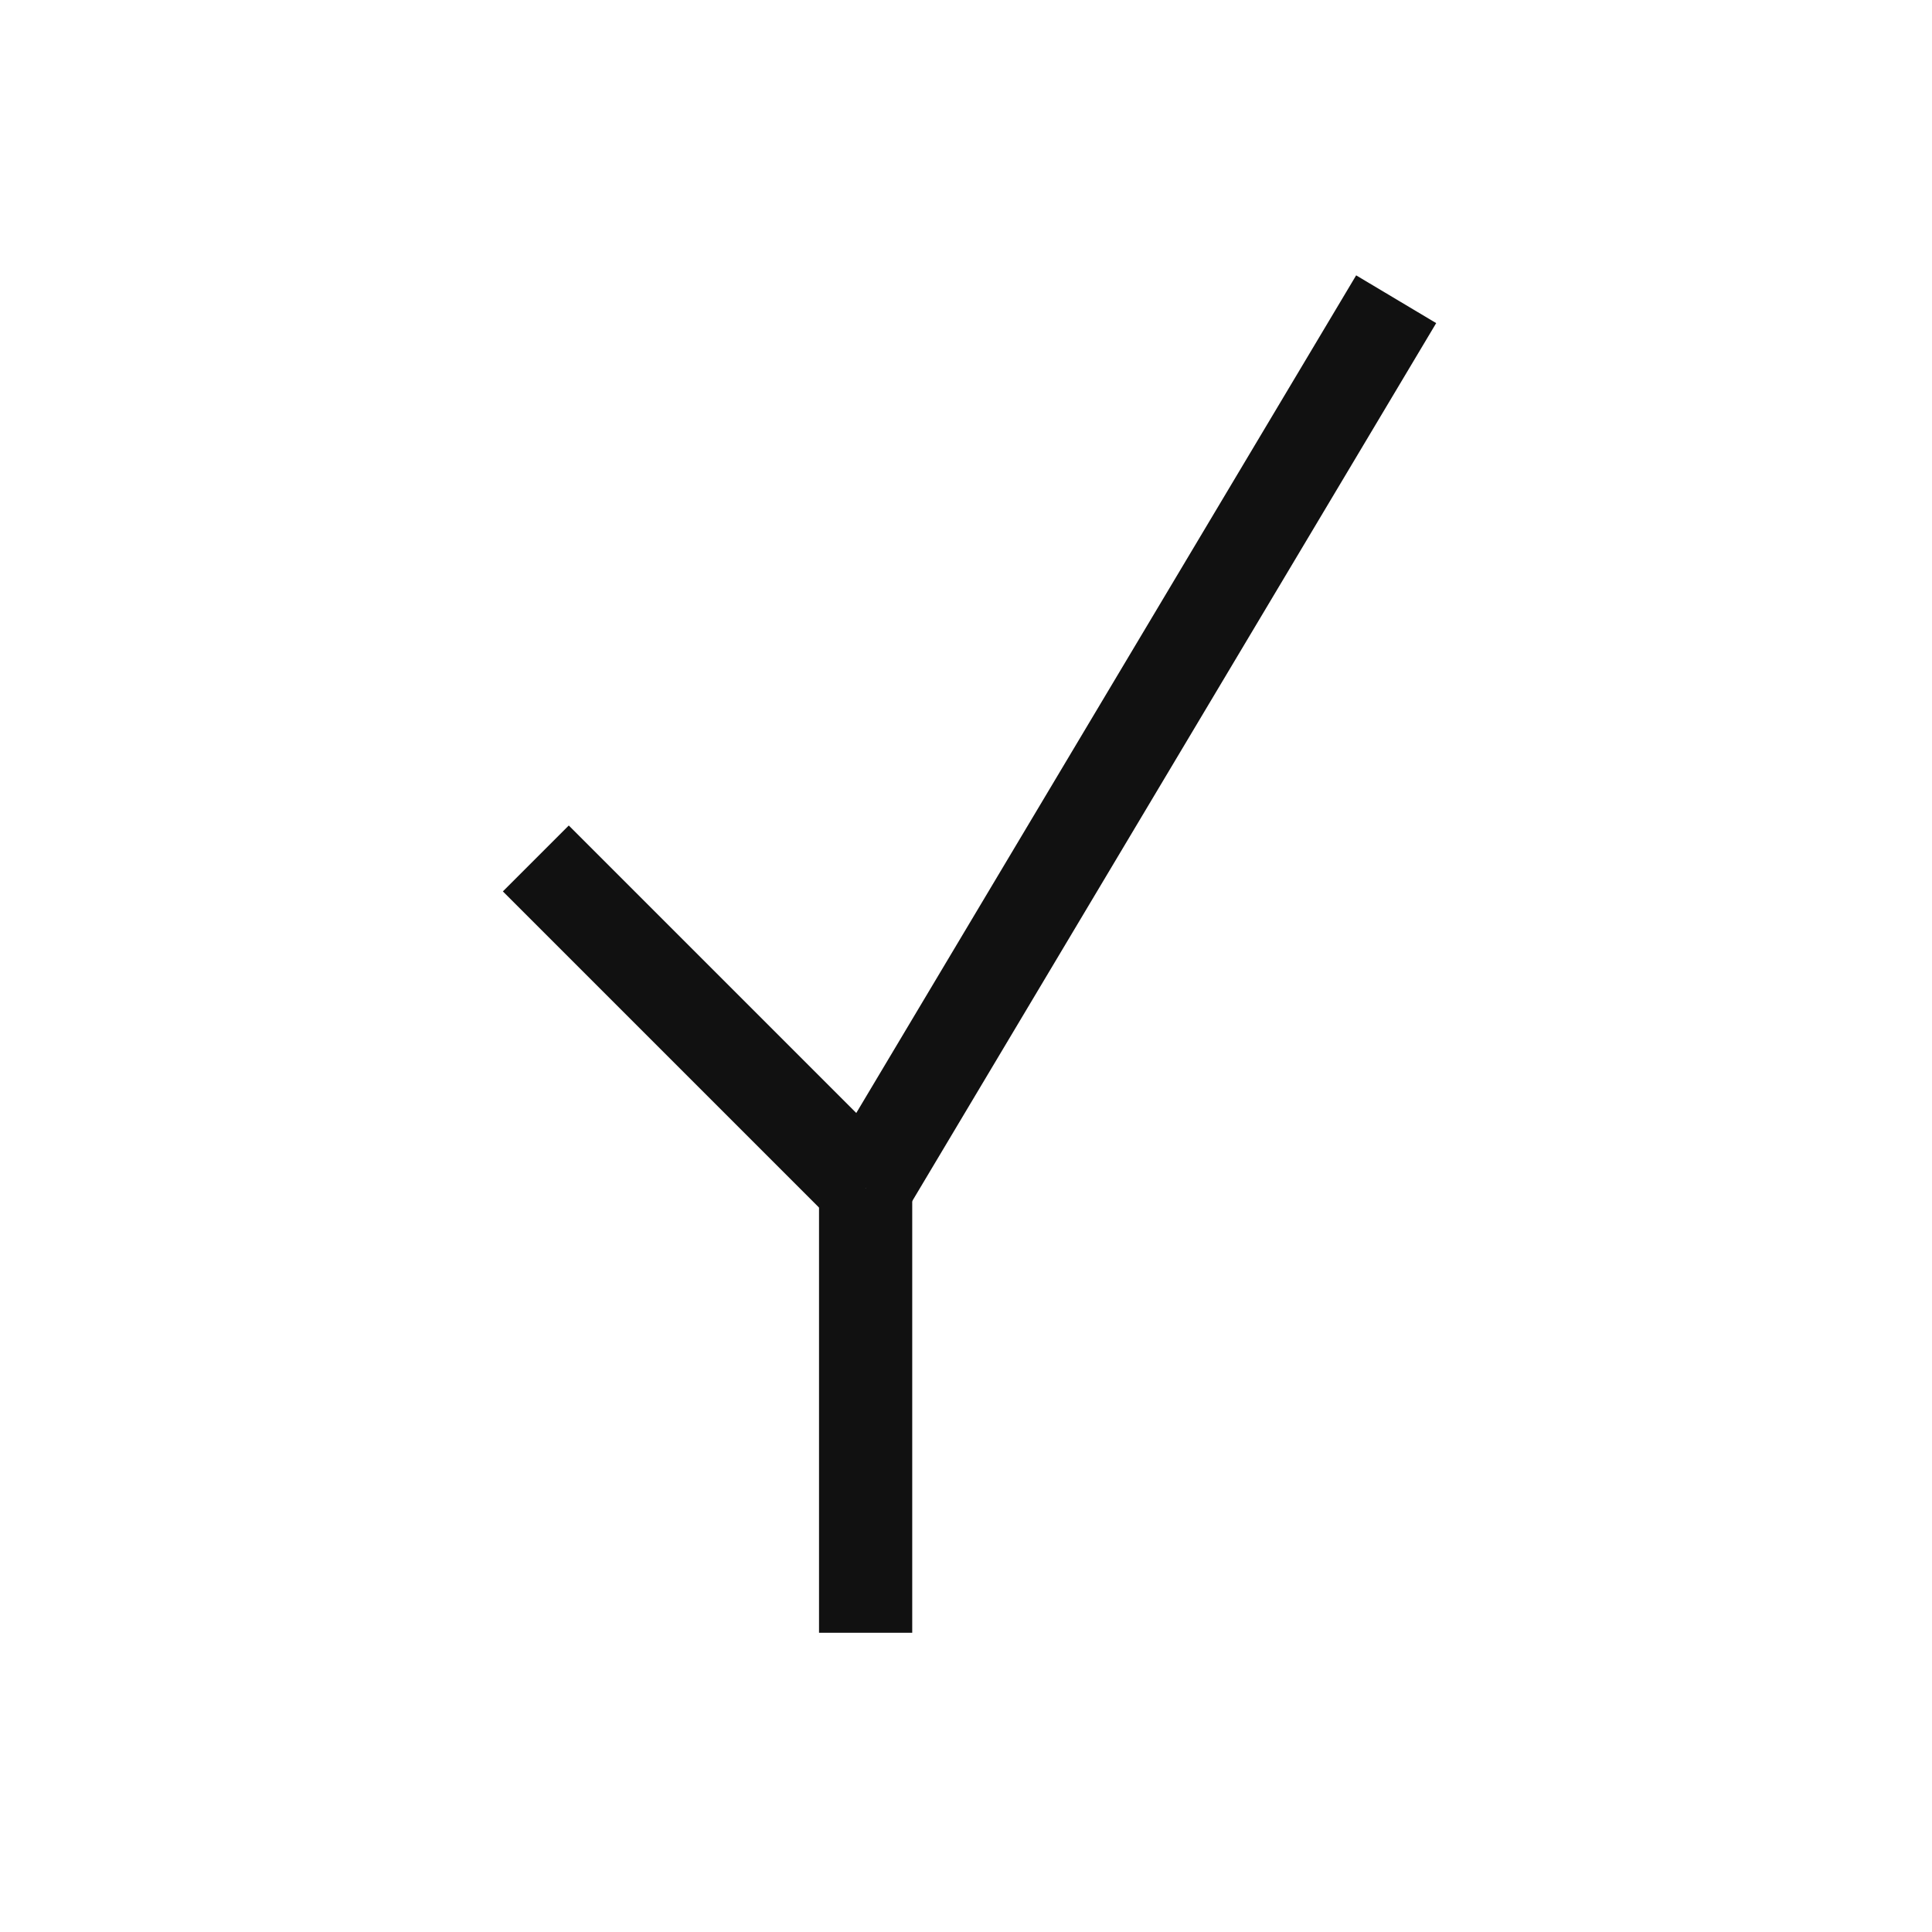
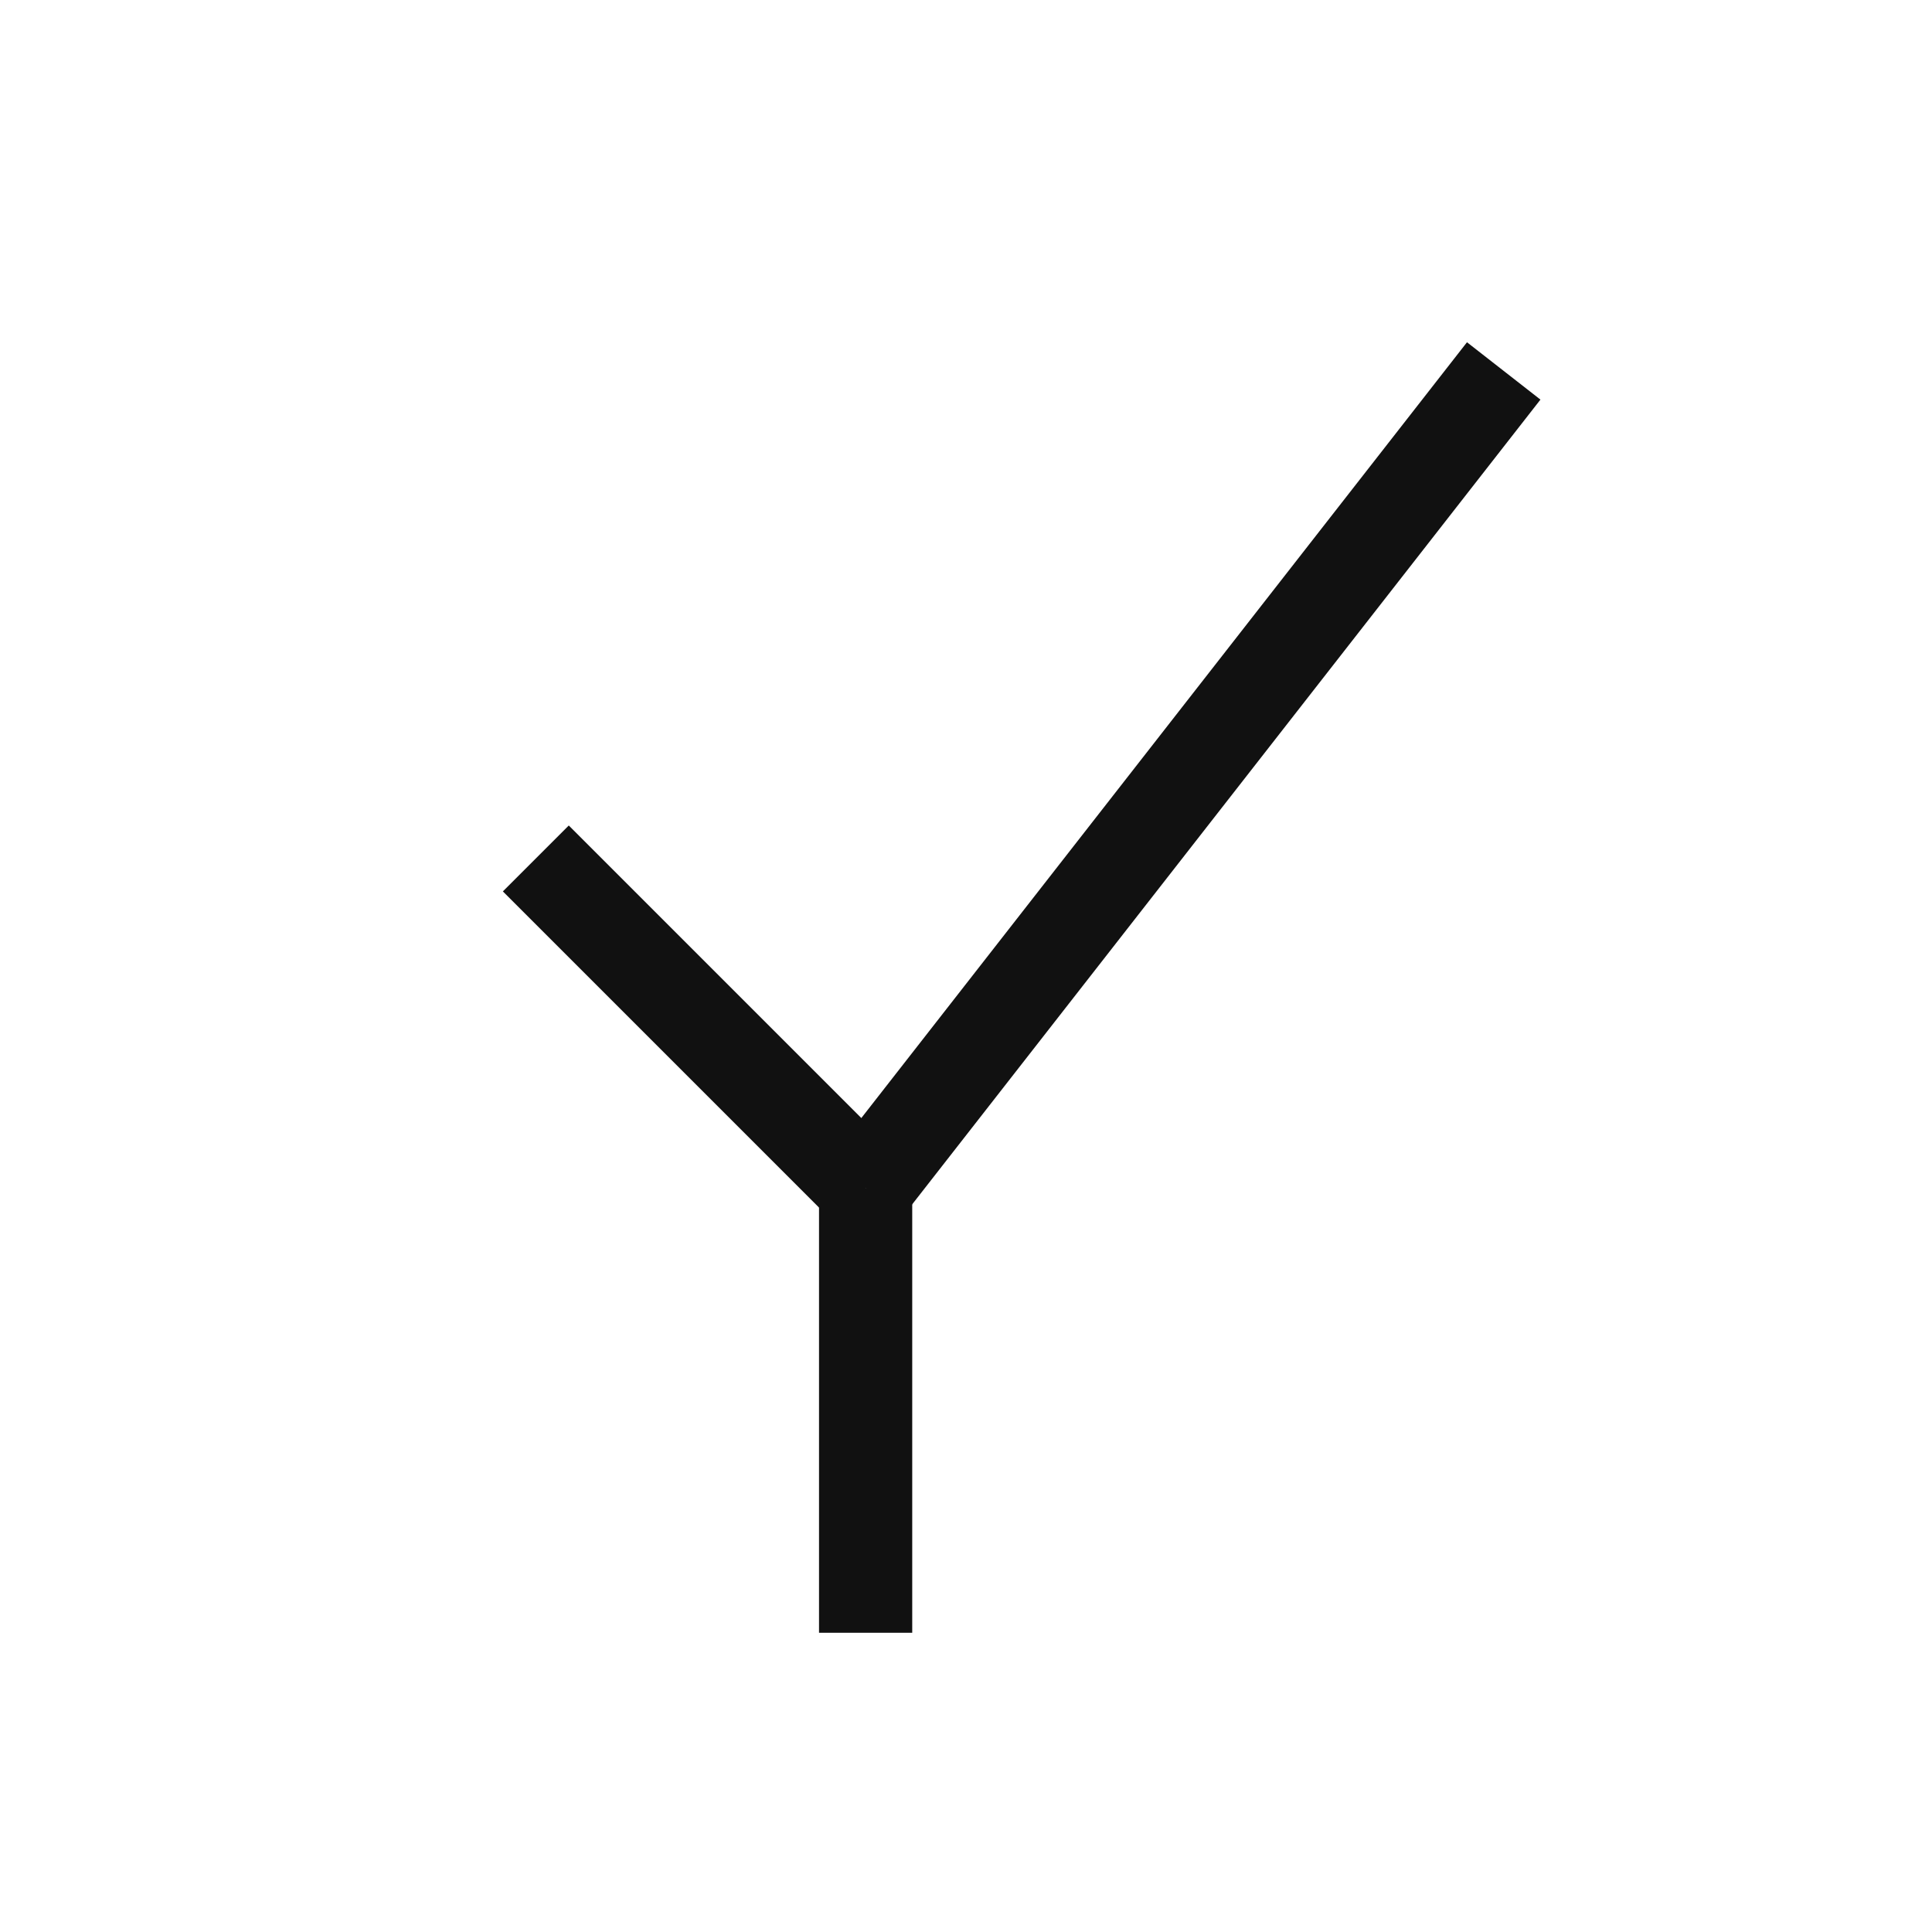
<svg xmlns="http://www.w3.org/2000/svg" width="512" height="512" viewBox="0 0 512 512">
  <g transform="translate(256,256) scale(1.9)">
    <g transform="translate(-14,11)">
      <g stroke="#111111" stroke-width="13" fill="none">
        <path d="M -46 -26 L 0 20" />
-         <path d="M 74 -104 L 0 20" />
+         <path d="M 89 -94 L 0 20" />
        <path d="M 0 20 L 0 82" />
      </g>
    </g>
  </g>
</svg>
